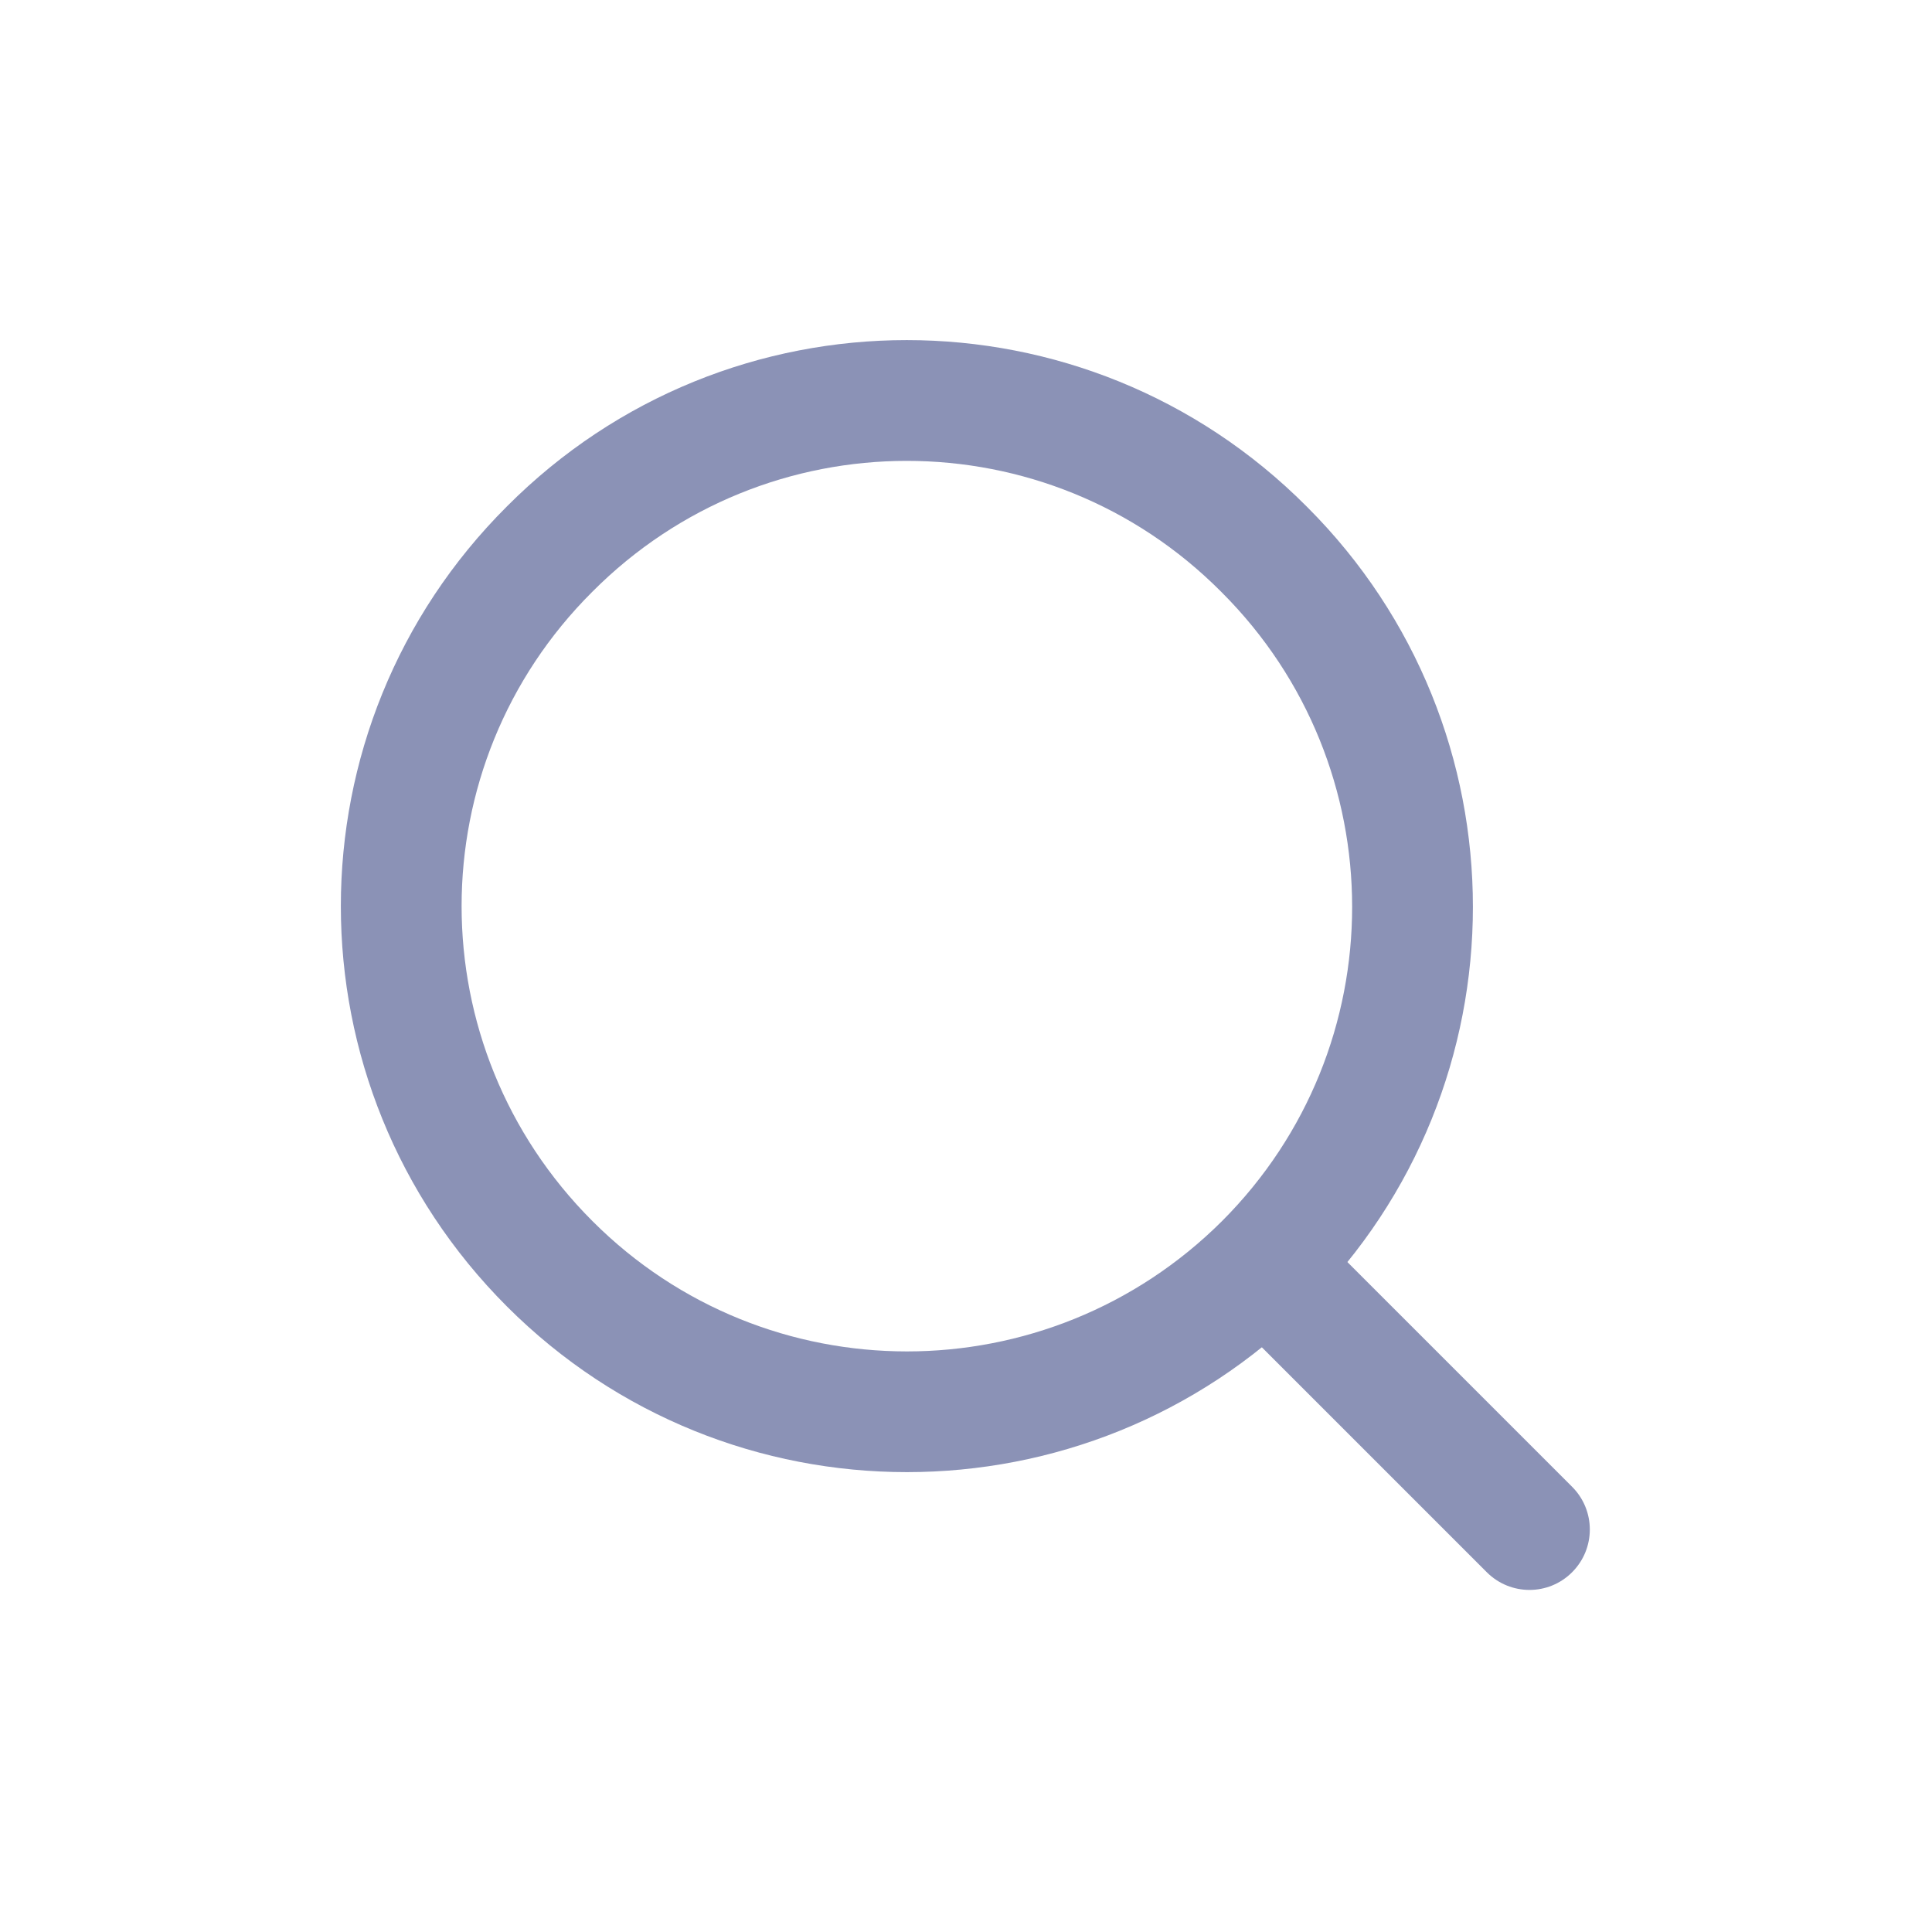
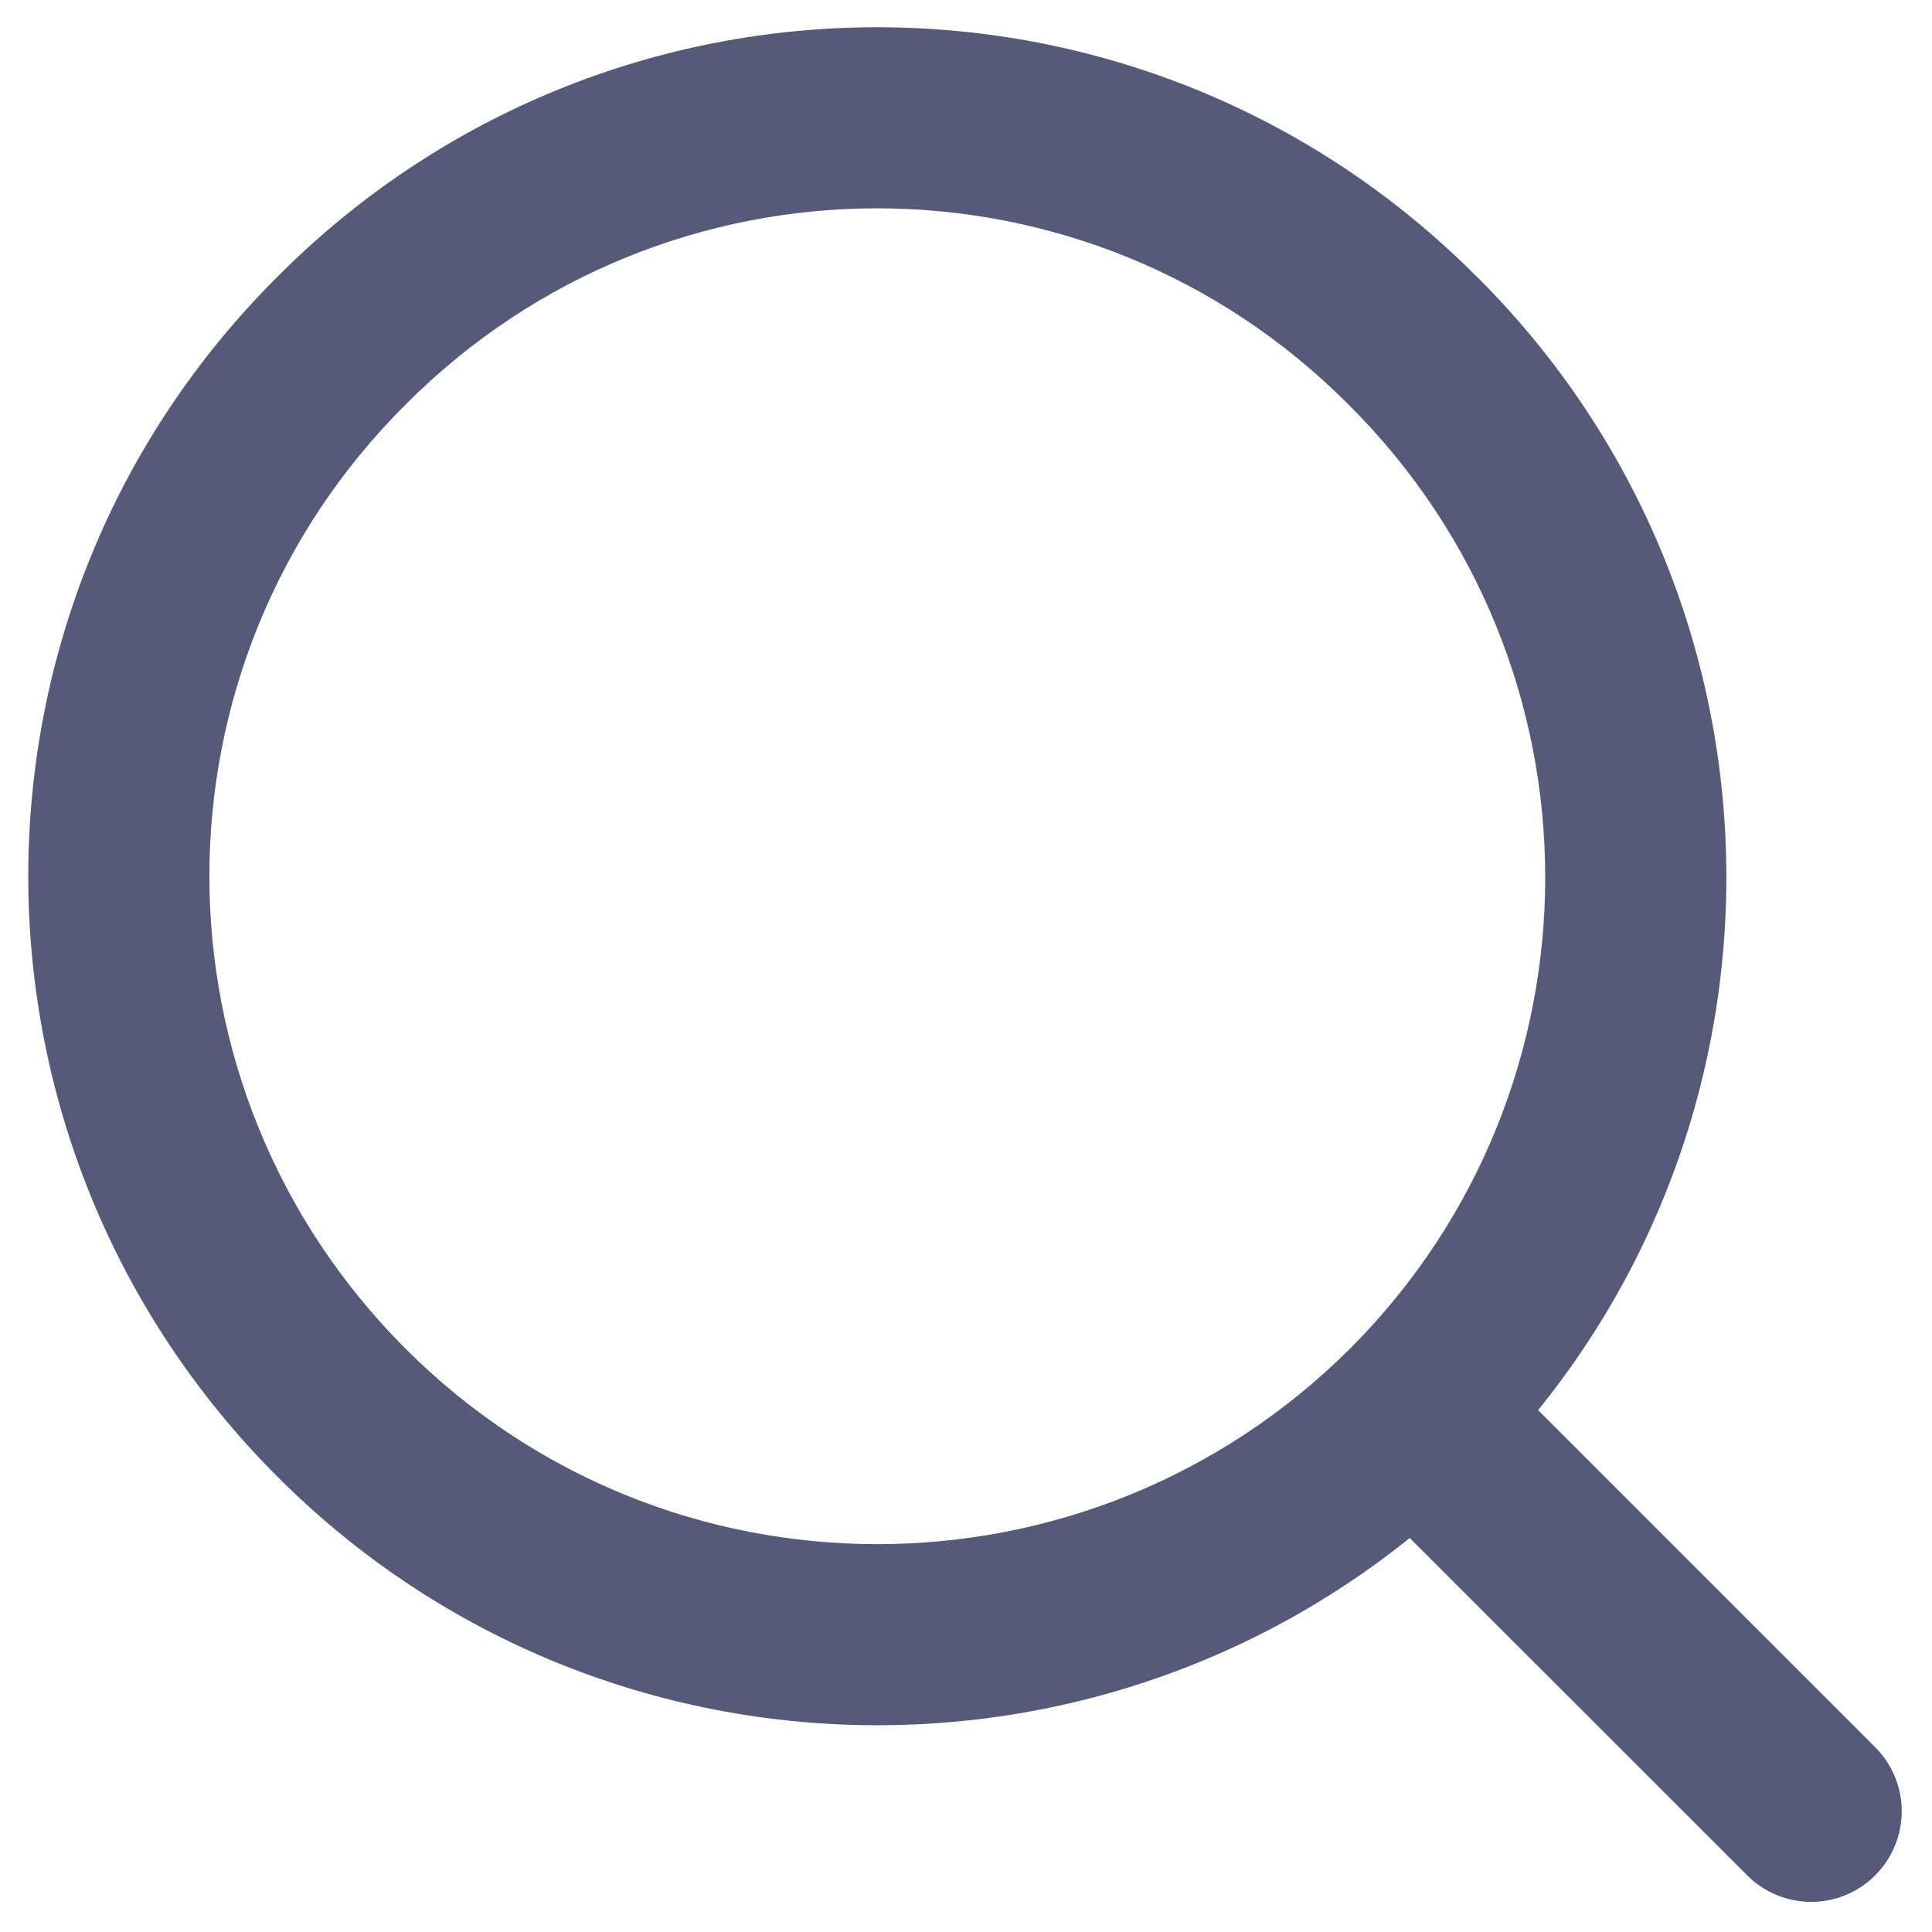
- <svg xmlns="http://www.w3.org/2000/svg" width="18" height="18" viewBox="0 0 18 18" fill="none">
-   <path fill-rule="evenodd" clip-rule="evenodd" d="M11.375 5.511C9.758 3.888 7.138 3.888 5.52 5.512L5.518 5.514C3.895 7.131 3.894 9.752 5.52 11.377C7.137 12.995 9.759 12.996 11.385 11.377C13.002 9.759 13.002 7.138 11.384 5.52C11.383 5.519 11.382 5.518 11.38 5.516C11.379 5.515 11.377 5.513 11.375 5.511ZM12.176 4.721C12.175 4.72 12.174 4.719 12.172 4.717C10.115 2.653 6.781 2.652 4.724 4.717C2.659 6.775 2.66 10.109 4.724 12.173C6.782 14.23 10.115 14.229 12.179 12.174L12.18 12.173C14.237 10.116 14.237 6.782 12.18 4.725C12.178 4.724 12.177 4.722 12.176 4.721Z" fill="#8B92B6" />
-   <path fill-rule="evenodd" clip-rule="evenodd" d="M11.384 11.385C11.604 11.165 11.96 11.165 12.18 11.385L14.647 13.852C14.867 14.072 14.867 14.428 14.647 14.648C14.428 14.868 14.072 14.868 13.852 14.648L11.384 12.18C11.165 11.961 11.165 11.605 11.384 11.385Z" fill="#8B92B6" />
+ <svg xmlns="http://www.w3.org/2000/svg" width="12" height="12" viewBox="0 0 12 12" fill="none">
+   <path fill-rule="evenodd" clip-rule="evenodd" d="M8.375 2.512C6.758 0.888 4.138 0.888 2.52 2.512L2.518 2.514C0.895 4.131 0.894 6.752 2.52 8.378C4.137 9.995 6.759 9.996 8.385 8.377C10.002 6.759 10.002 4.138 8.384 2.521C8.383 2.519 8.382 2.518 8.38 2.516C8.379 2.515 8.377 2.513 8.375 2.512ZM9.176 1.721C9.175 1.72 9.173 1.719 9.172 1.718C7.115 -0.347 3.781 -0.347 1.724 1.718C-0.341 3.775 -0.34 7.109 1.724 9.173C3.782 11.231 7.115 11.229 9.179 9.174L9.18 9.173C11.237 7.116 11.237 3.782 9.18 1.725C9.178 1.724 9.177 1.722 9.176 1.721Z" fill="#545A78" />
+   <path fill-rule="evenodd" clip-rule="evenodd" d="M8.384 8.385C8.604 8.165 8.96 8.165 9.18 8.385L11.647 10.852C11.867 11.072 11.867 11.428 11.647 11.648C11.428 11.868 11.072 11.868 10.852 11.648L8.384 9.181C8.165 8.961 8.165 8.605 8.384 8.385Z" fill="#545A78" />
</svg>
